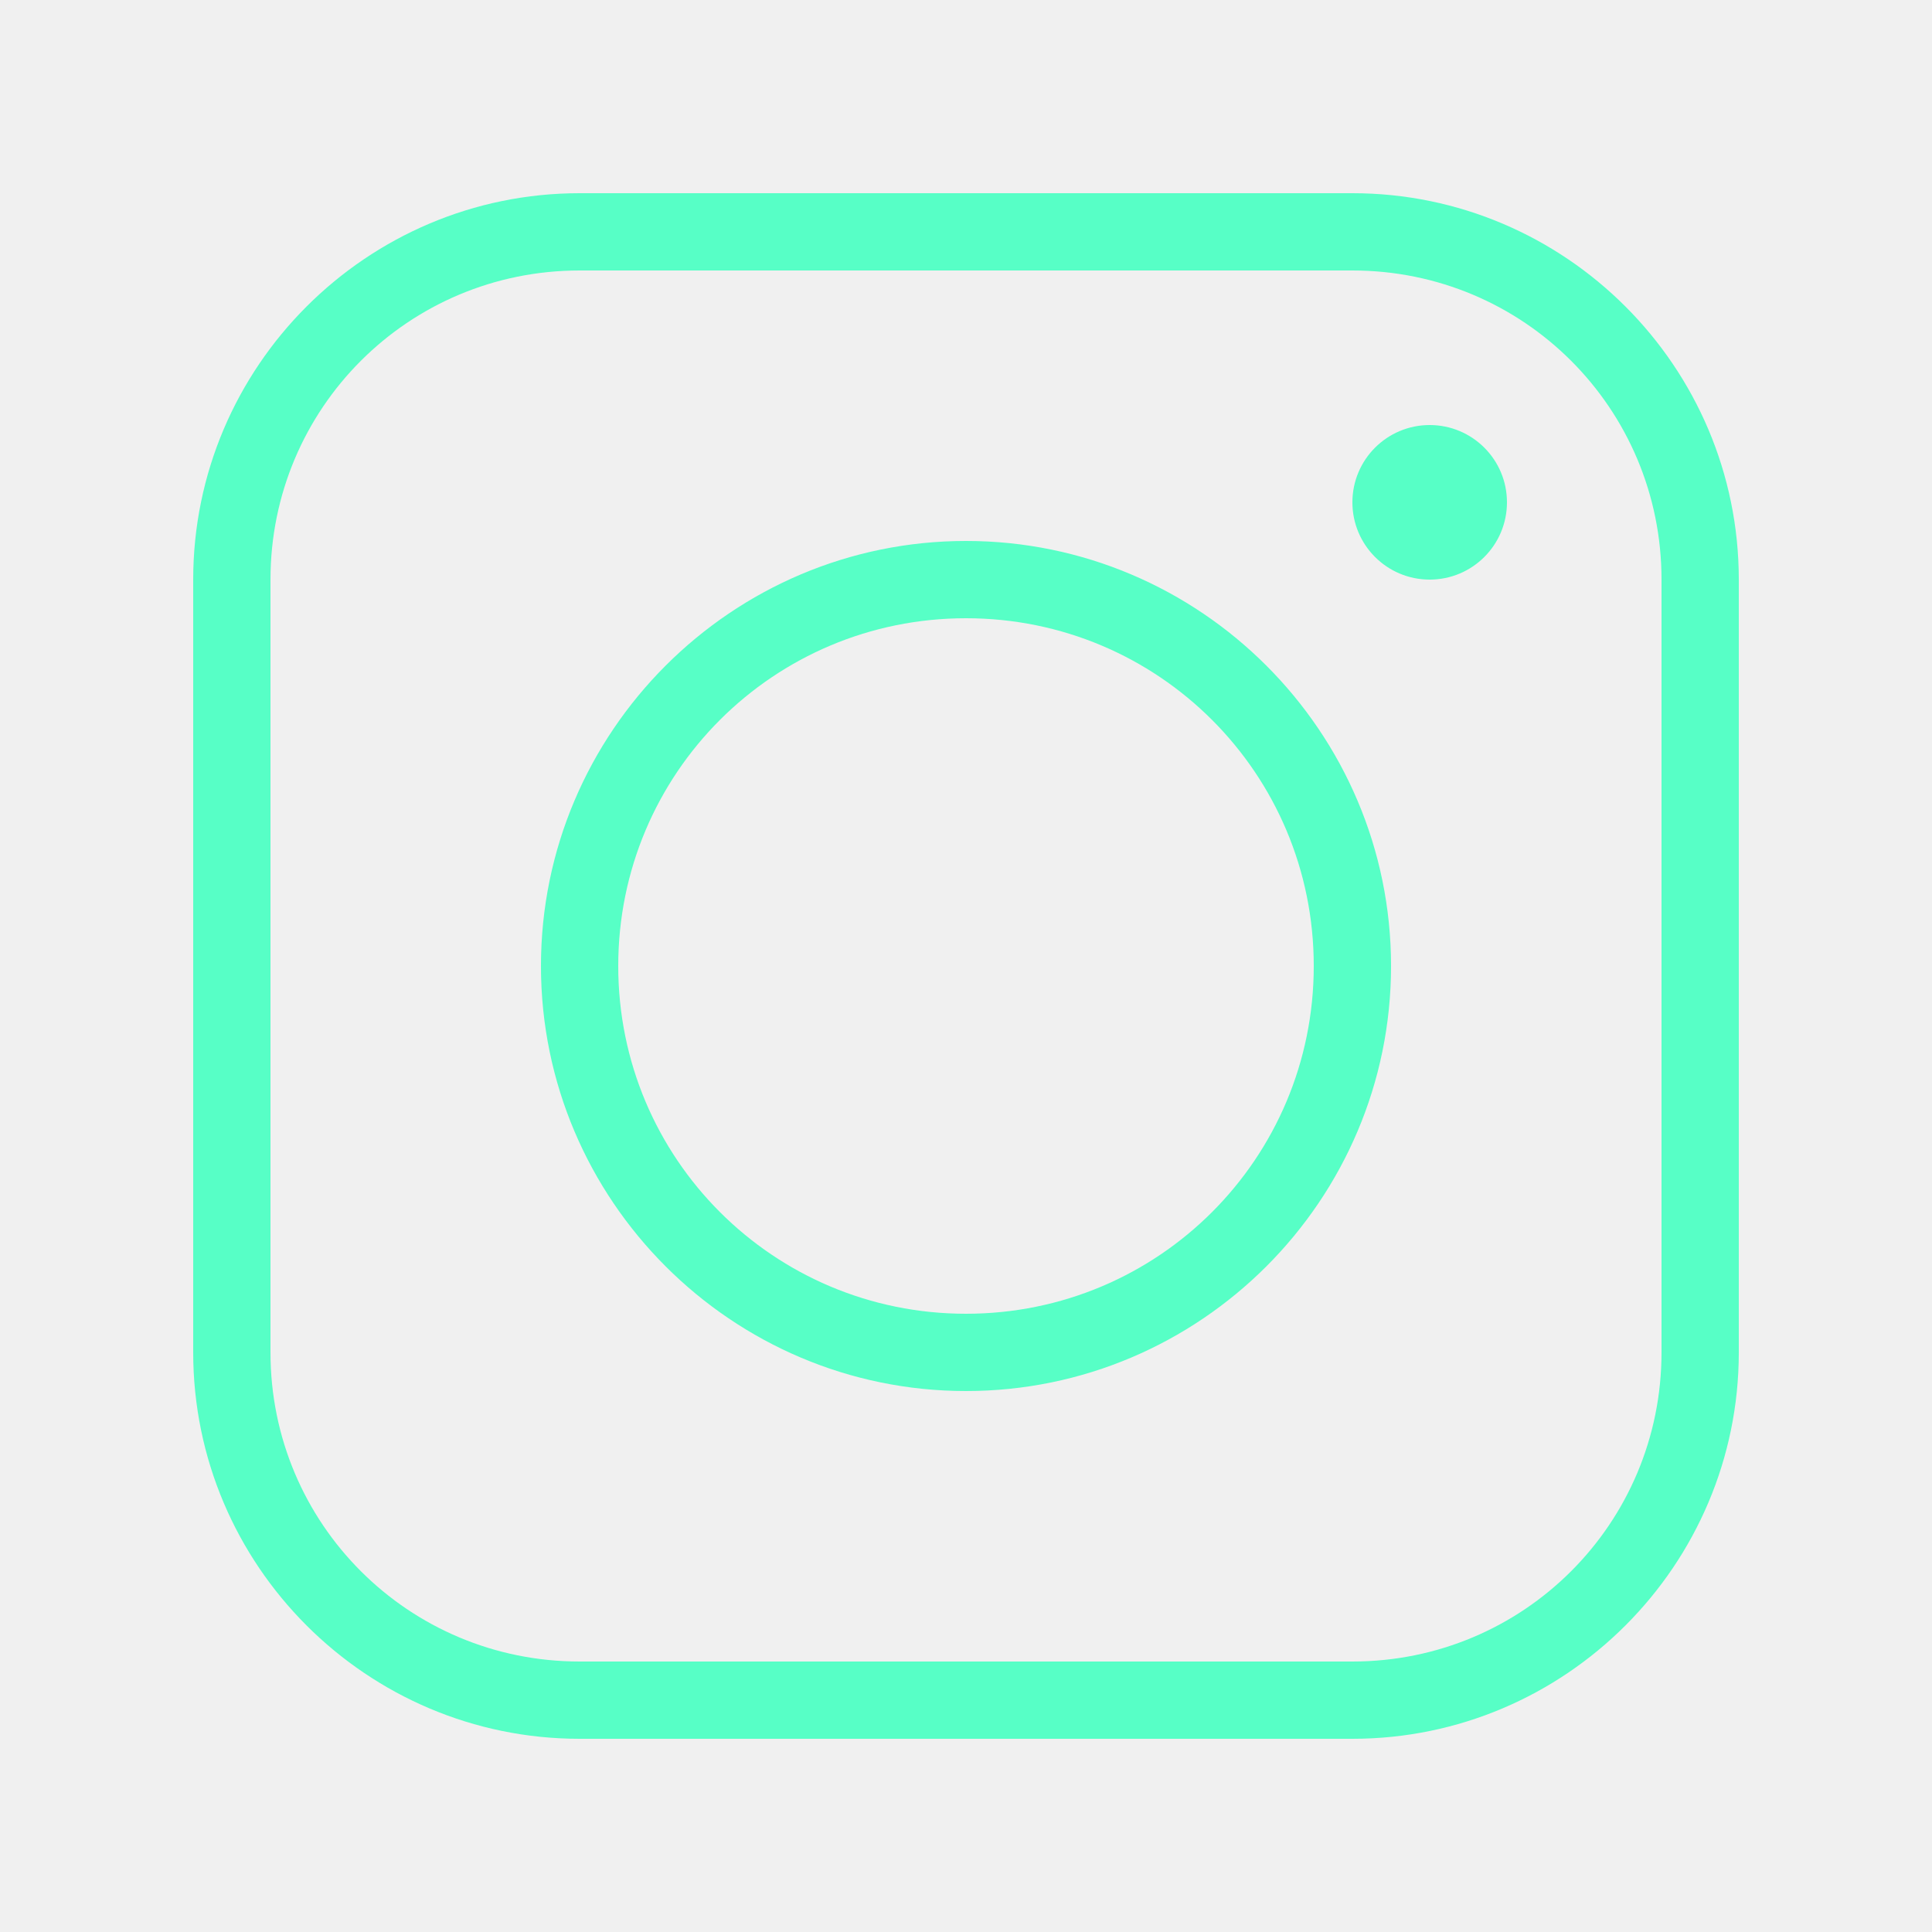
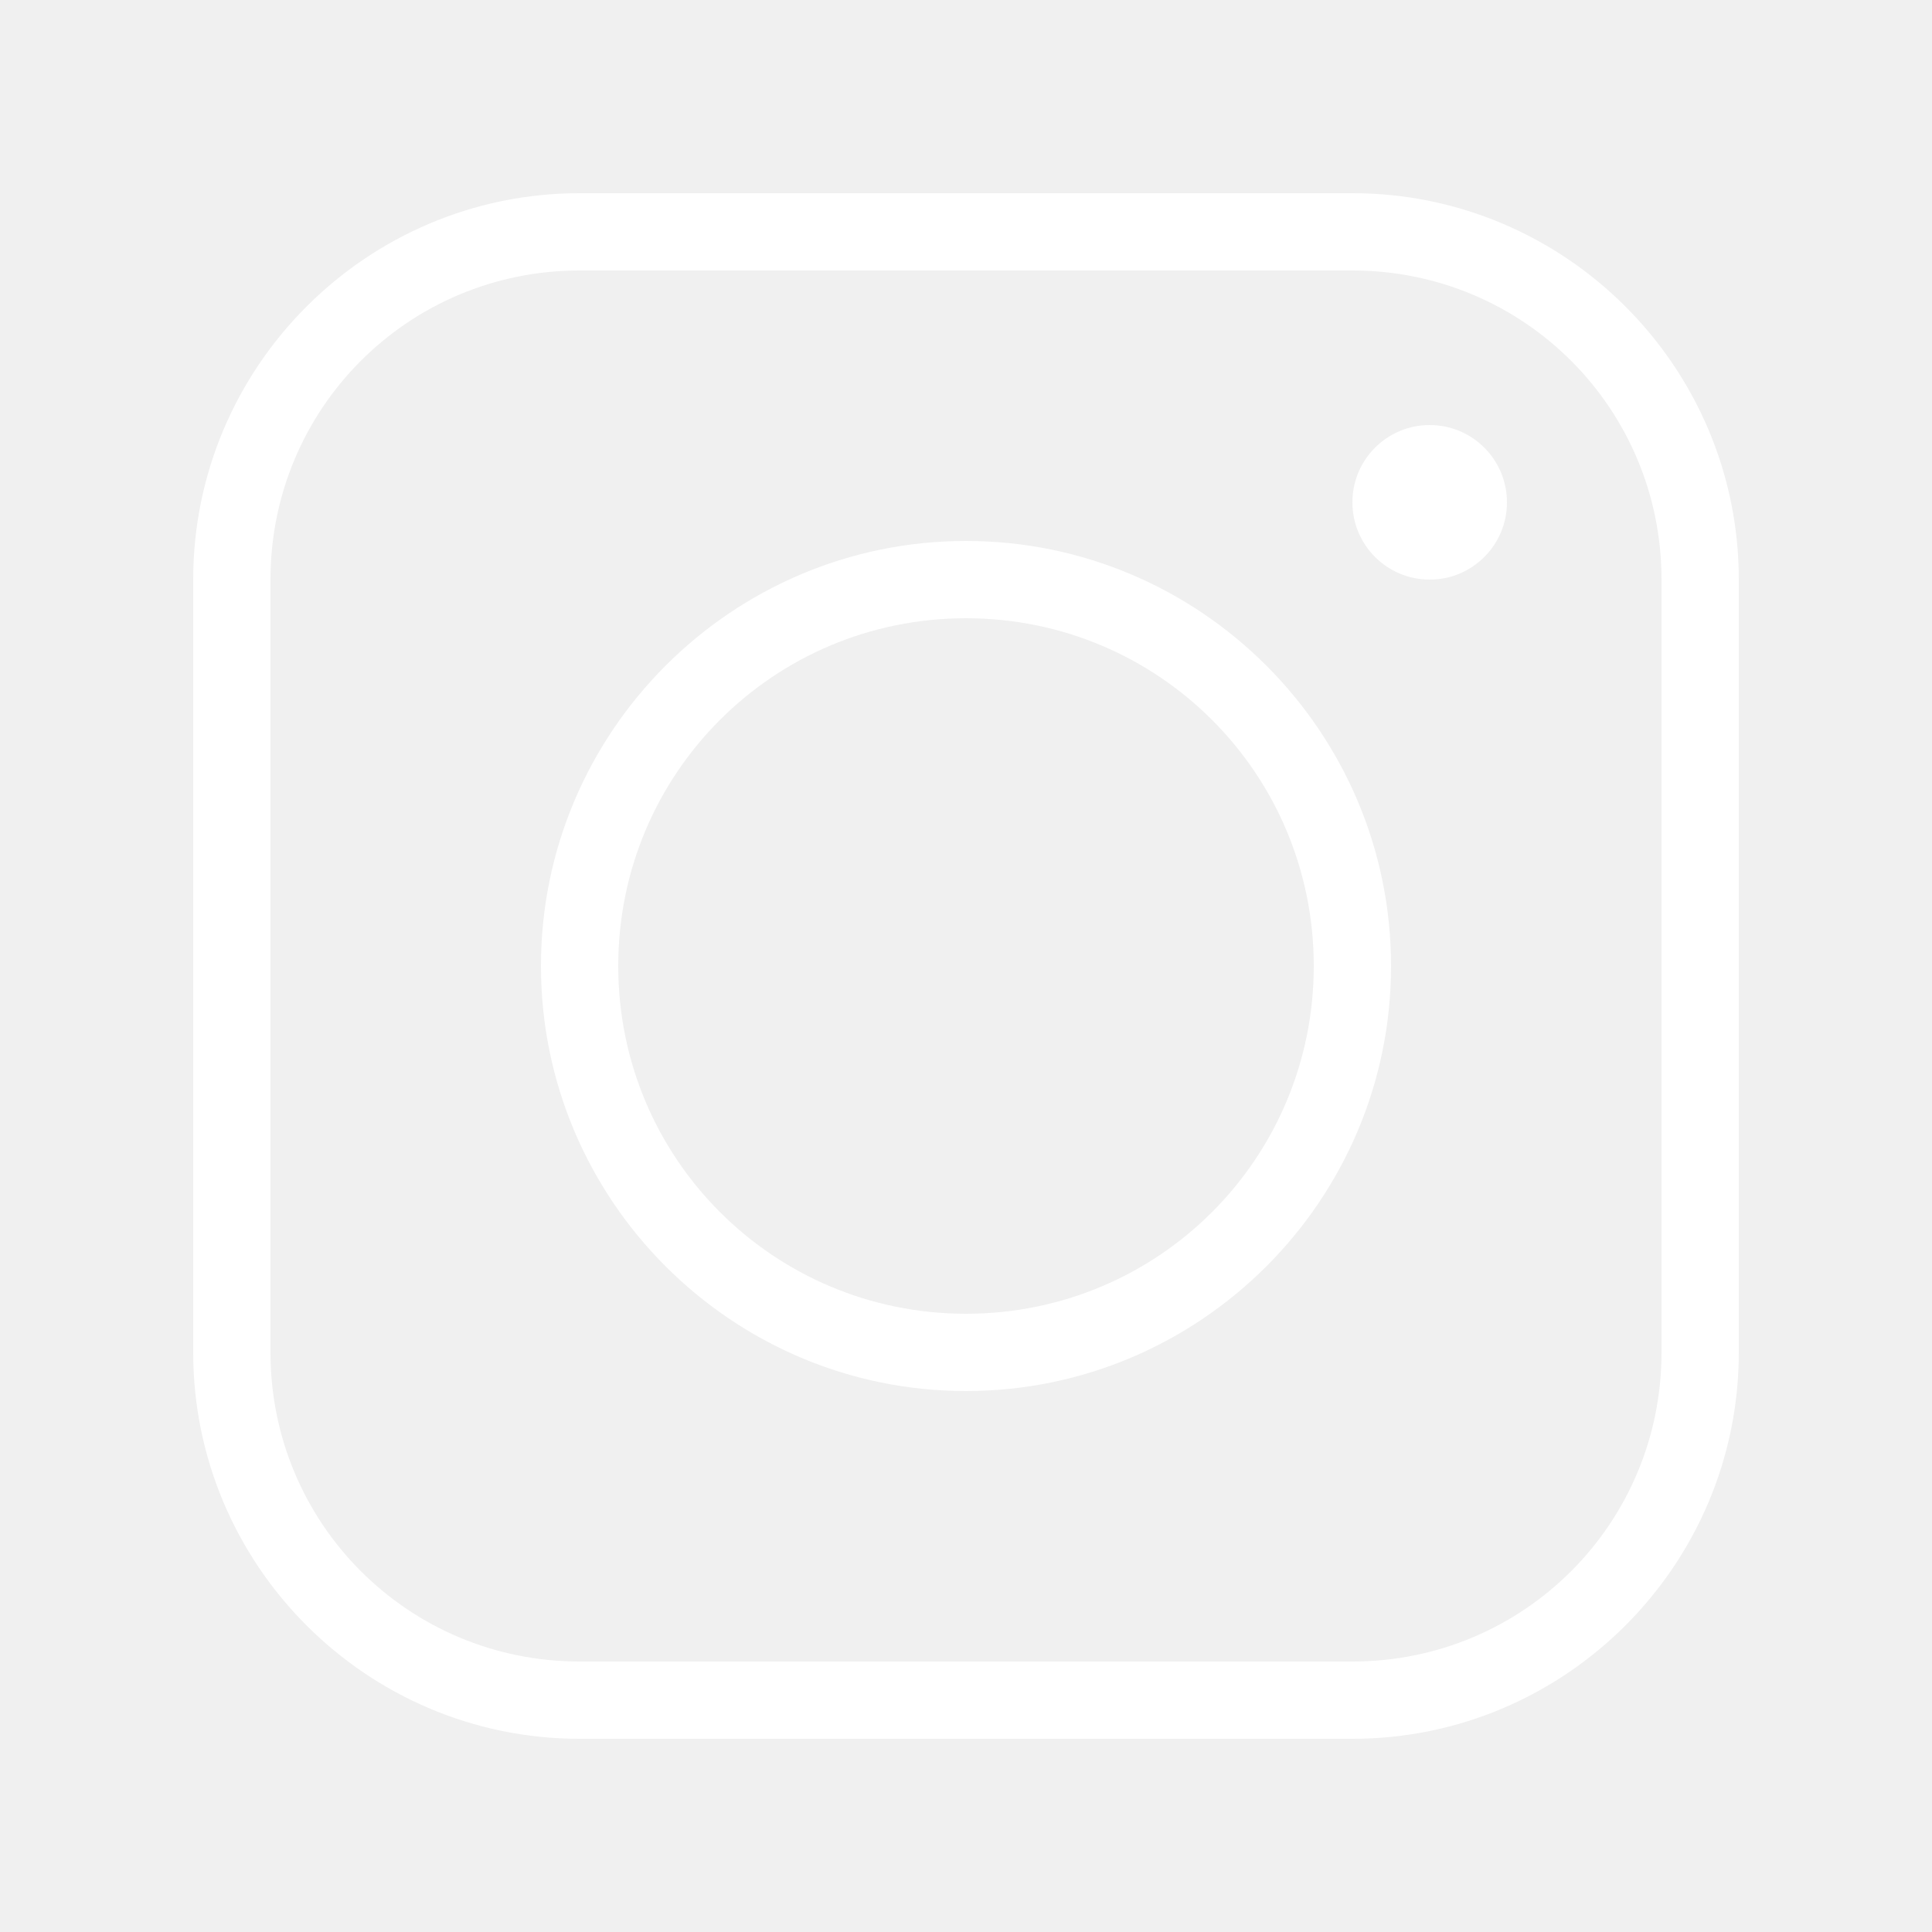
<svg xmlns="http://www.w3.org/2000/svg" viewBox="0,0,256,256" width="50px" height="50px">
-   <g fill="#57ffc6" fill-rule="nonzero" stroke="none" stroke-width="1" stroke-linecap="butt" stroke-linejoin="miter" stroke-miterlimit="10" stroke-dasharray="" stroke-dashoffset="0" font-family="none" font-weight="none" font-size="none" text-anchor="none" style="mix-blend-mode: normal">
+   <g fill="#ffffff" fill-rule="nonzero" stroke="none" stroke-width="1" stroke-linecap="butt" stroke-linejoin="miter" stroke-miterlimit="10" stroke-dasharray="" stroke-dashoffset="0" font-family="none" font-weight="none" font-size="none" text-anchor="none" style="mix-blend-mode: normal">
    <g transform="scale(5.12,5.12)">
      <path d="M15,5c-5.511,0 -10,4.489 -10,10v20c0,5.511 4.489,10 10,10h20c5.511,0 10,-4.489 10,-10v-20c0,-5.511 -4.489,-10 -10,-10zM15,7h20c4.431,0 8,3.569 8,8v20c0,4.431 -3.569,8 -8,8h-20c-4.431,0 -8,-3.569 -8,-8v-20c0,-4.431 3.569,-8 8,-8zM37,11c-1.105,0 -2,0.895 -2,2c0,1.105 0.895,2 2,2c1.105,0 2,-0.895 2,-2c0,-1.105 -0.895,-2 -2,-2zM25,14c-6.063,0 -11,4.937 -11,11c0,6.063 4.937,11 11,11c6.063,0 11,-4.937 11,-11c0,-6.063 -4.937,-11 -11,-11zM25,16c4.982,0 9,4.018 9,9c0,4.982 -4.018,9 -9,9c-4.982,0 -9,-4.018 -9,-9c0,-4.982 4.018,-9 9,-9z" />
    </g>
  </g>
</svg>
